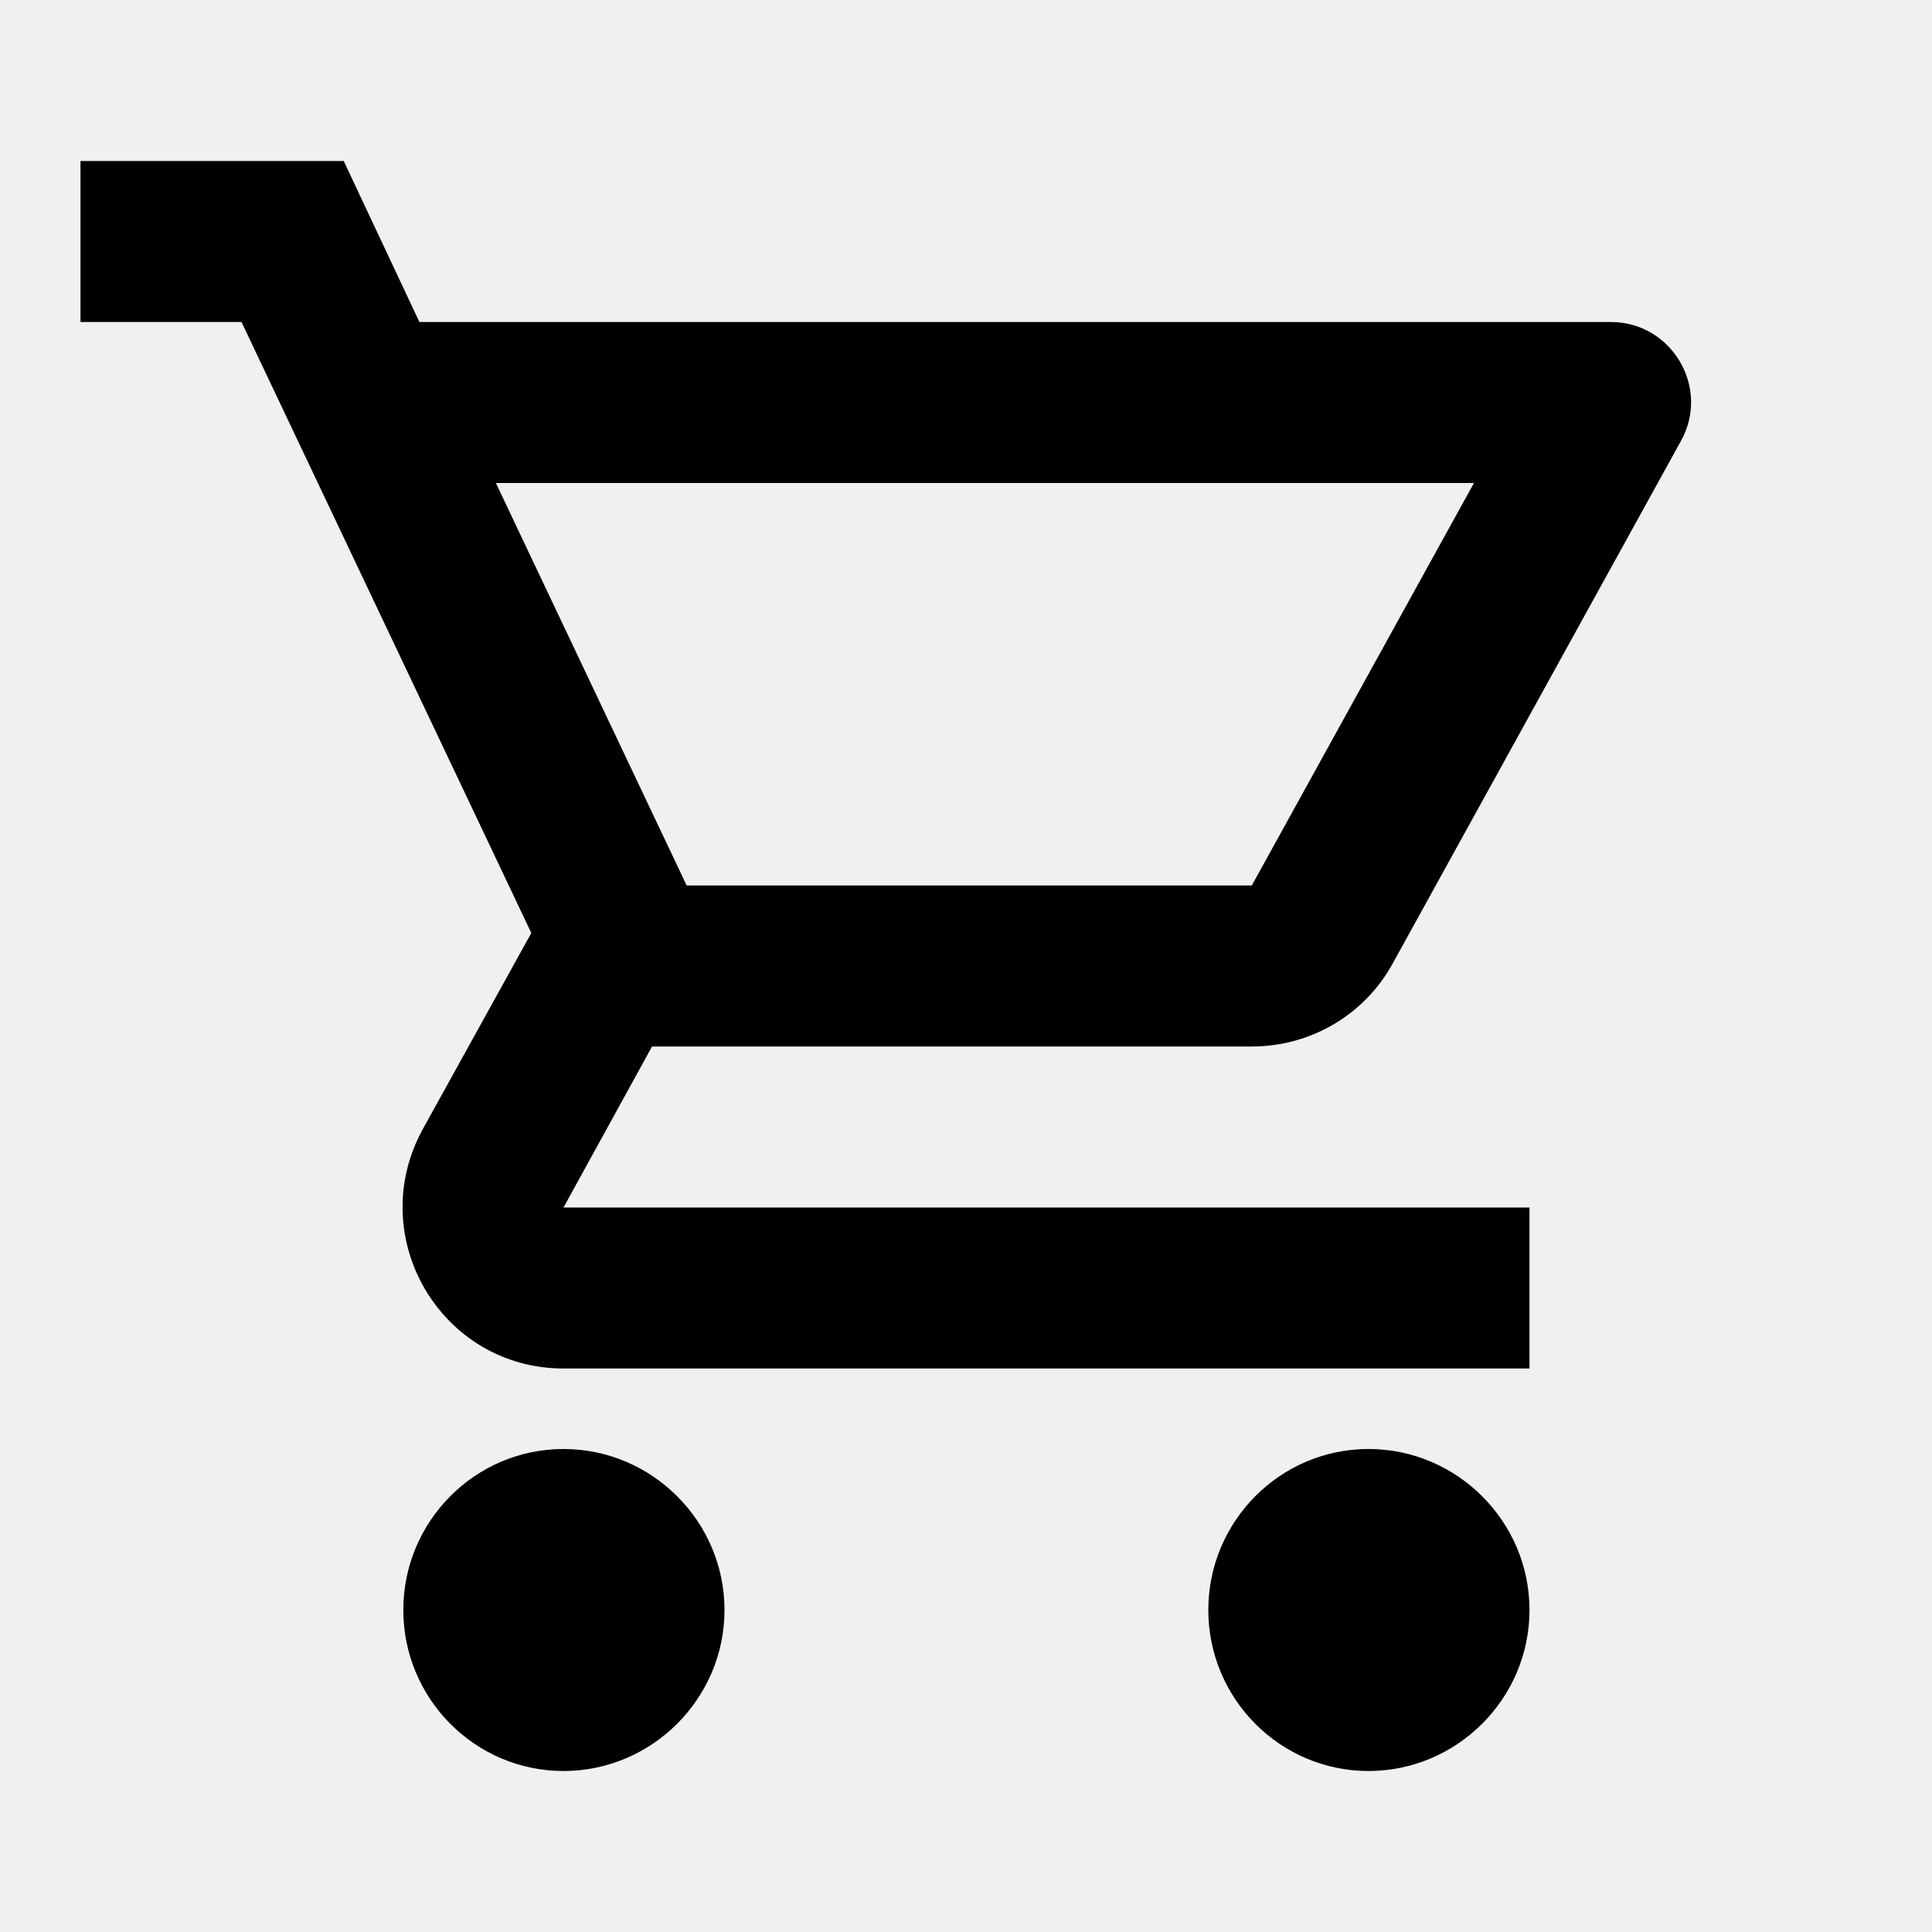
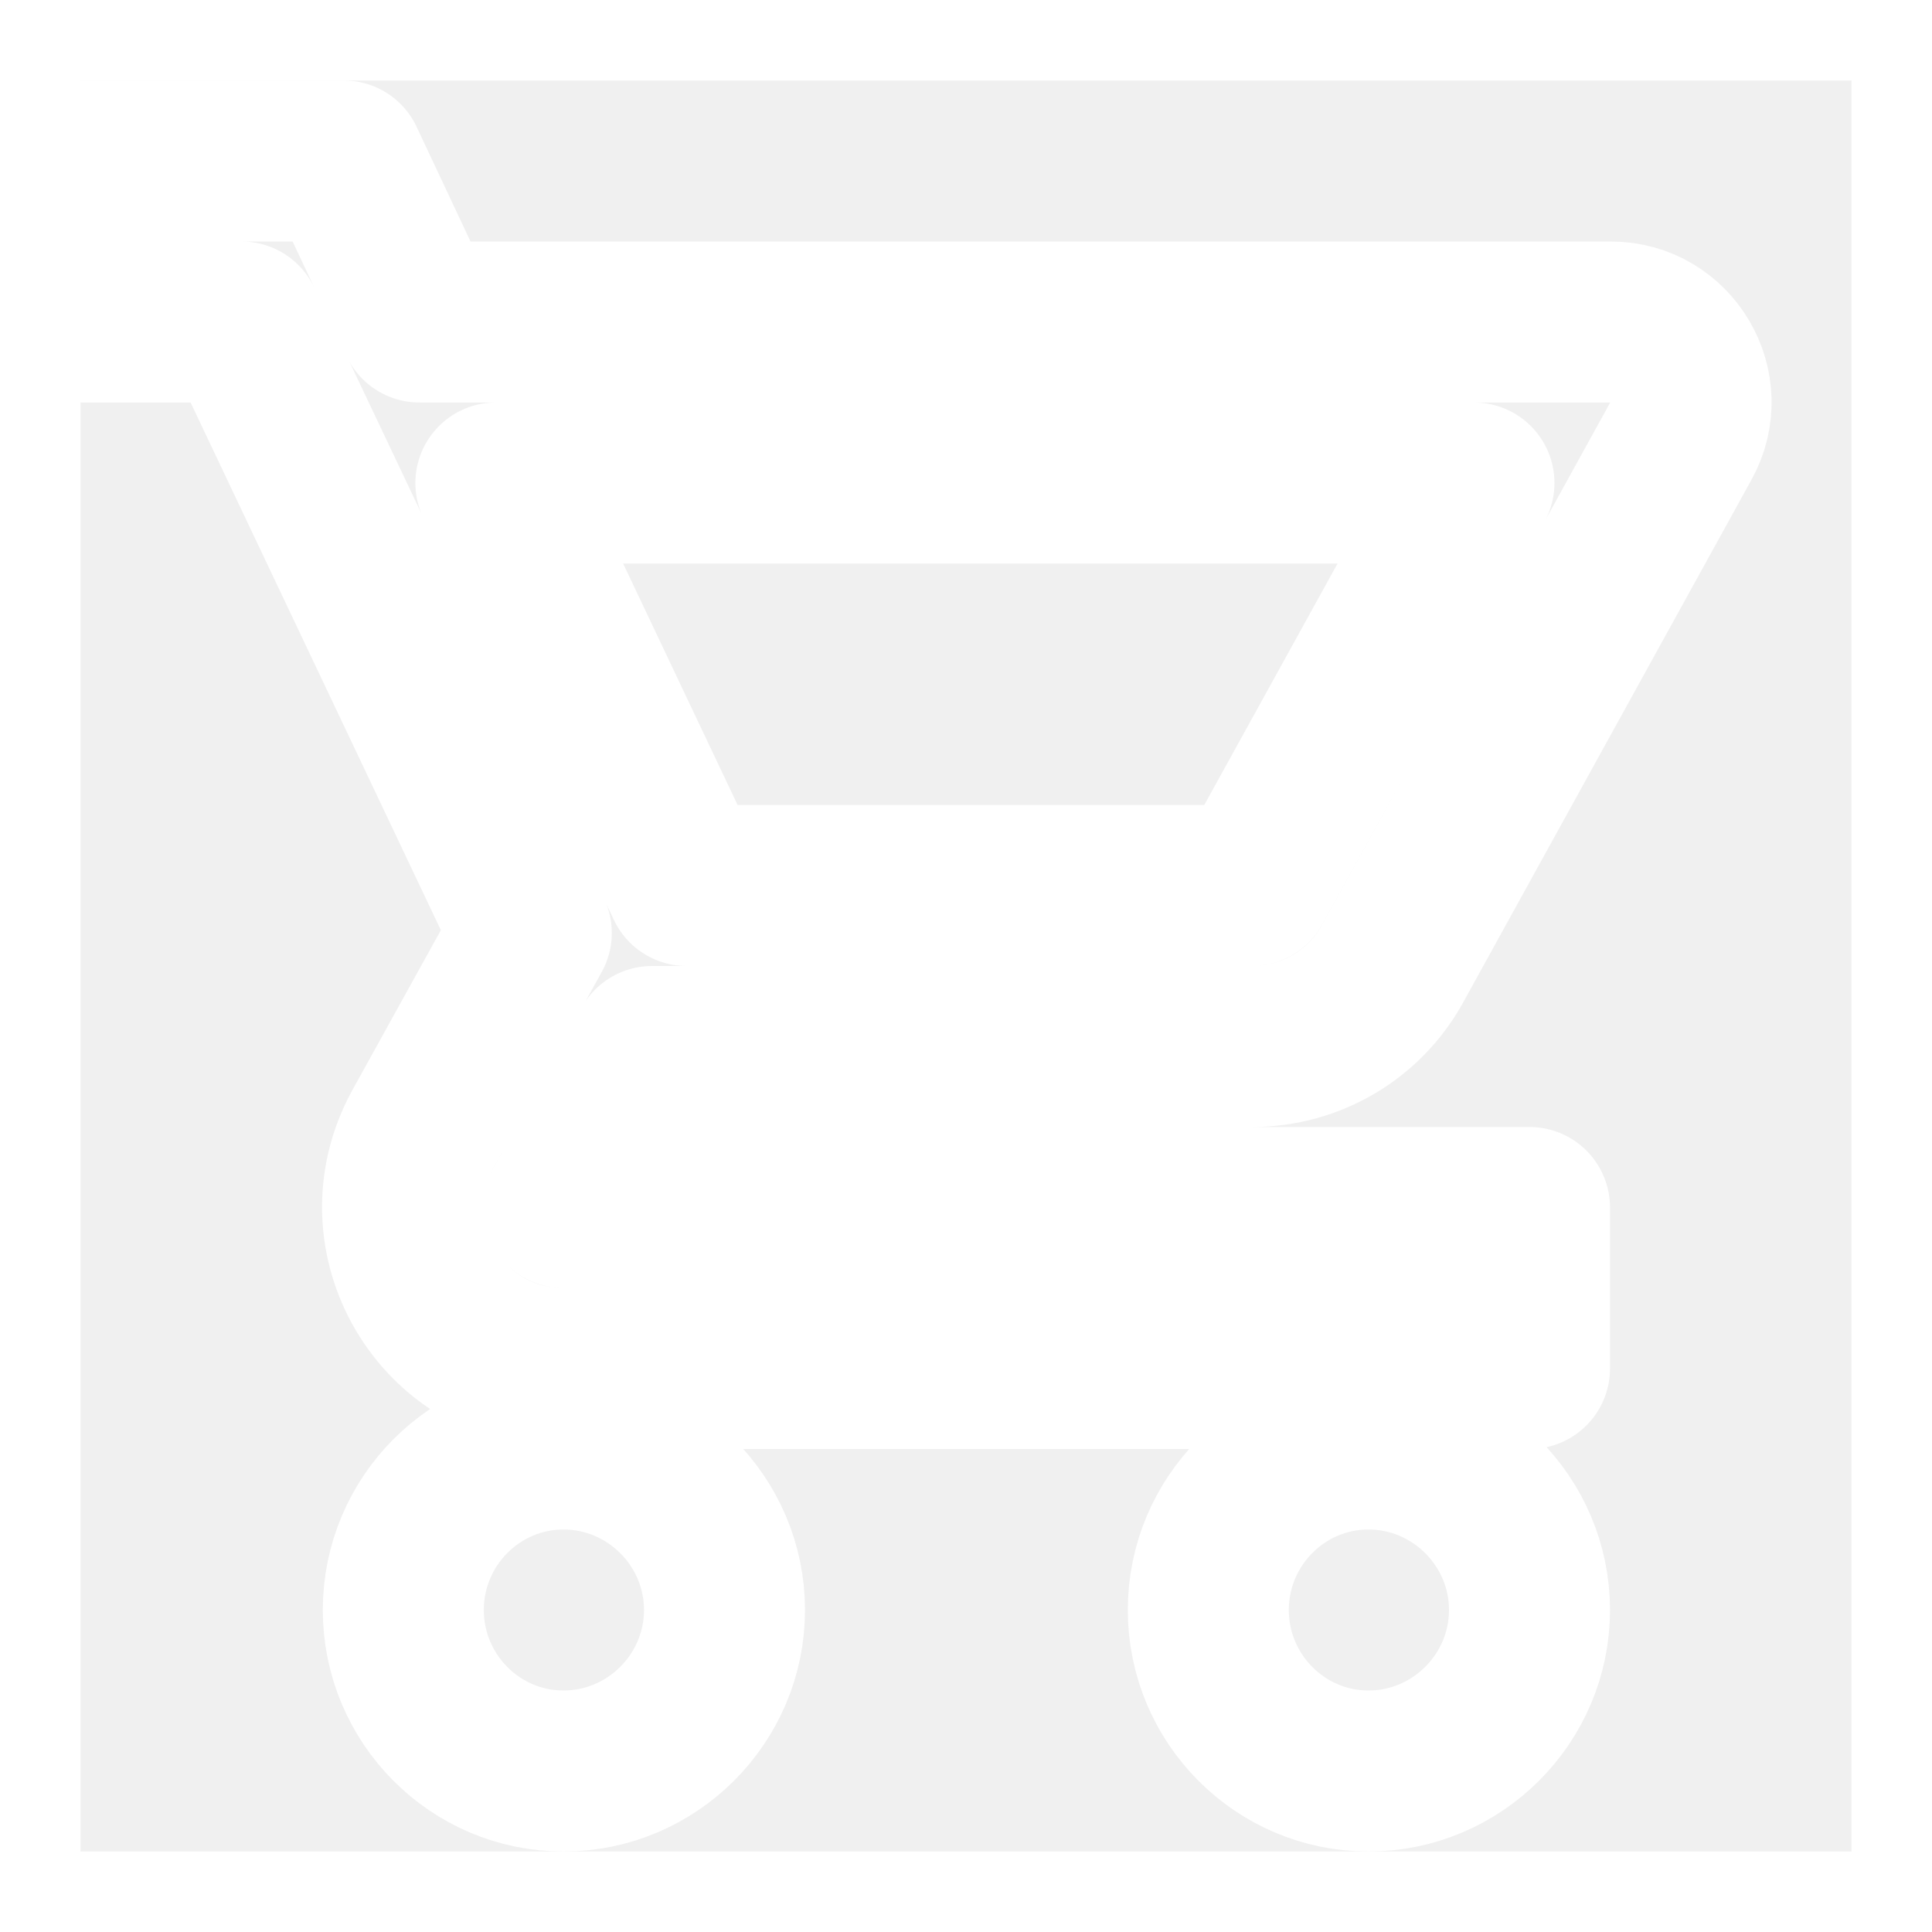
- <svg xmlns="http://www.w3.org/2000/svg" height="24" viewBox="0 0 24 24" width="24">
+ <svg xmlns="http://www.w3.org/2000/svg" fill="none" stroke="#fff" stroke-width="2" stroke-linecap="round" stroke-linejoin="round" height="24" viewBox="0 0 24 24" width="24">
  <path d="M0 0h24v24H0V0z" fill="none" />
  <path d="M15.55 13c.75 0 1.41-.41 1.75-1.03l3.58-6.49c.37-.66-.11-1.48-.87-1.48H5.21l-.94-2H1v2h2l3.6 7.59-1.35 2.44C4.52 15.37 5.48 17 7 17h12v-2H7l1.1-2h7.45zM6.16 6h12.15l-2.76 5H8.53L6.16 6zM7 18c-1.1 0-1.99.9-1.99 2S5.9 22 7 22s2-.9 2-2-.9-2-2-2zm10 0c-1.1 0-1.99.9-1.99 2s.89 2 1.99 2 2-.9 2-2-.9-2-2-2z" />
</svg>
